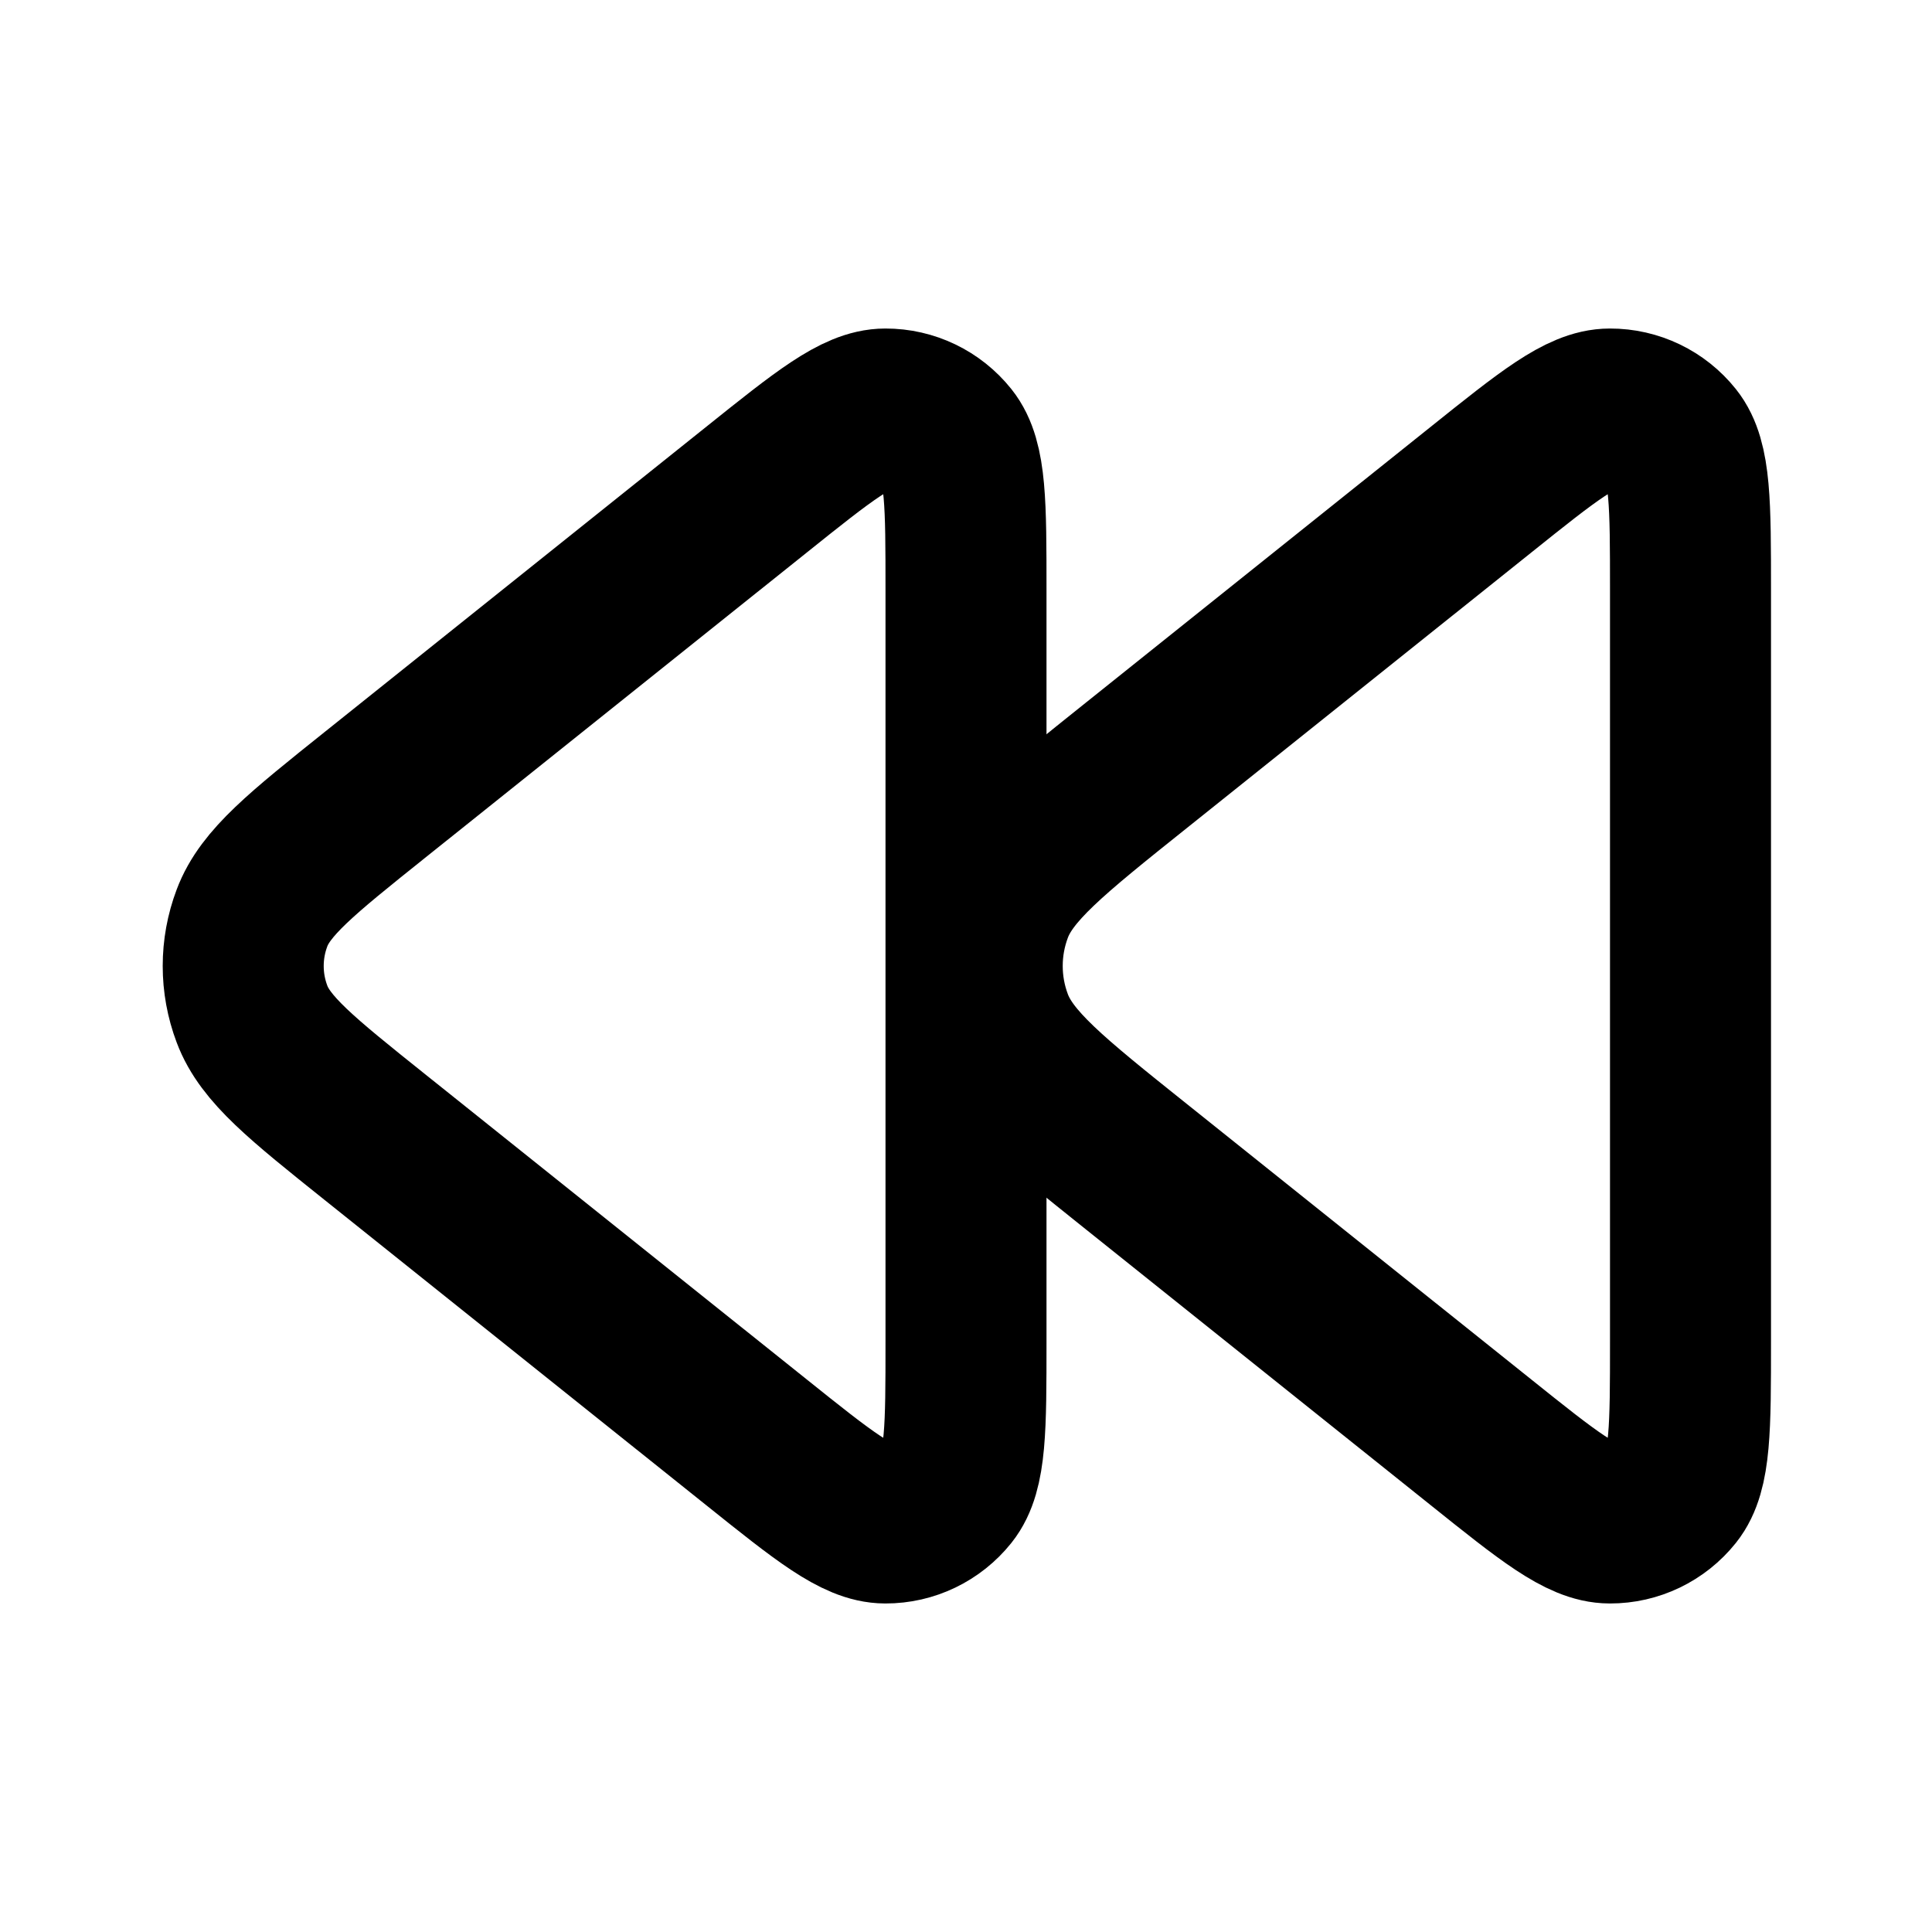
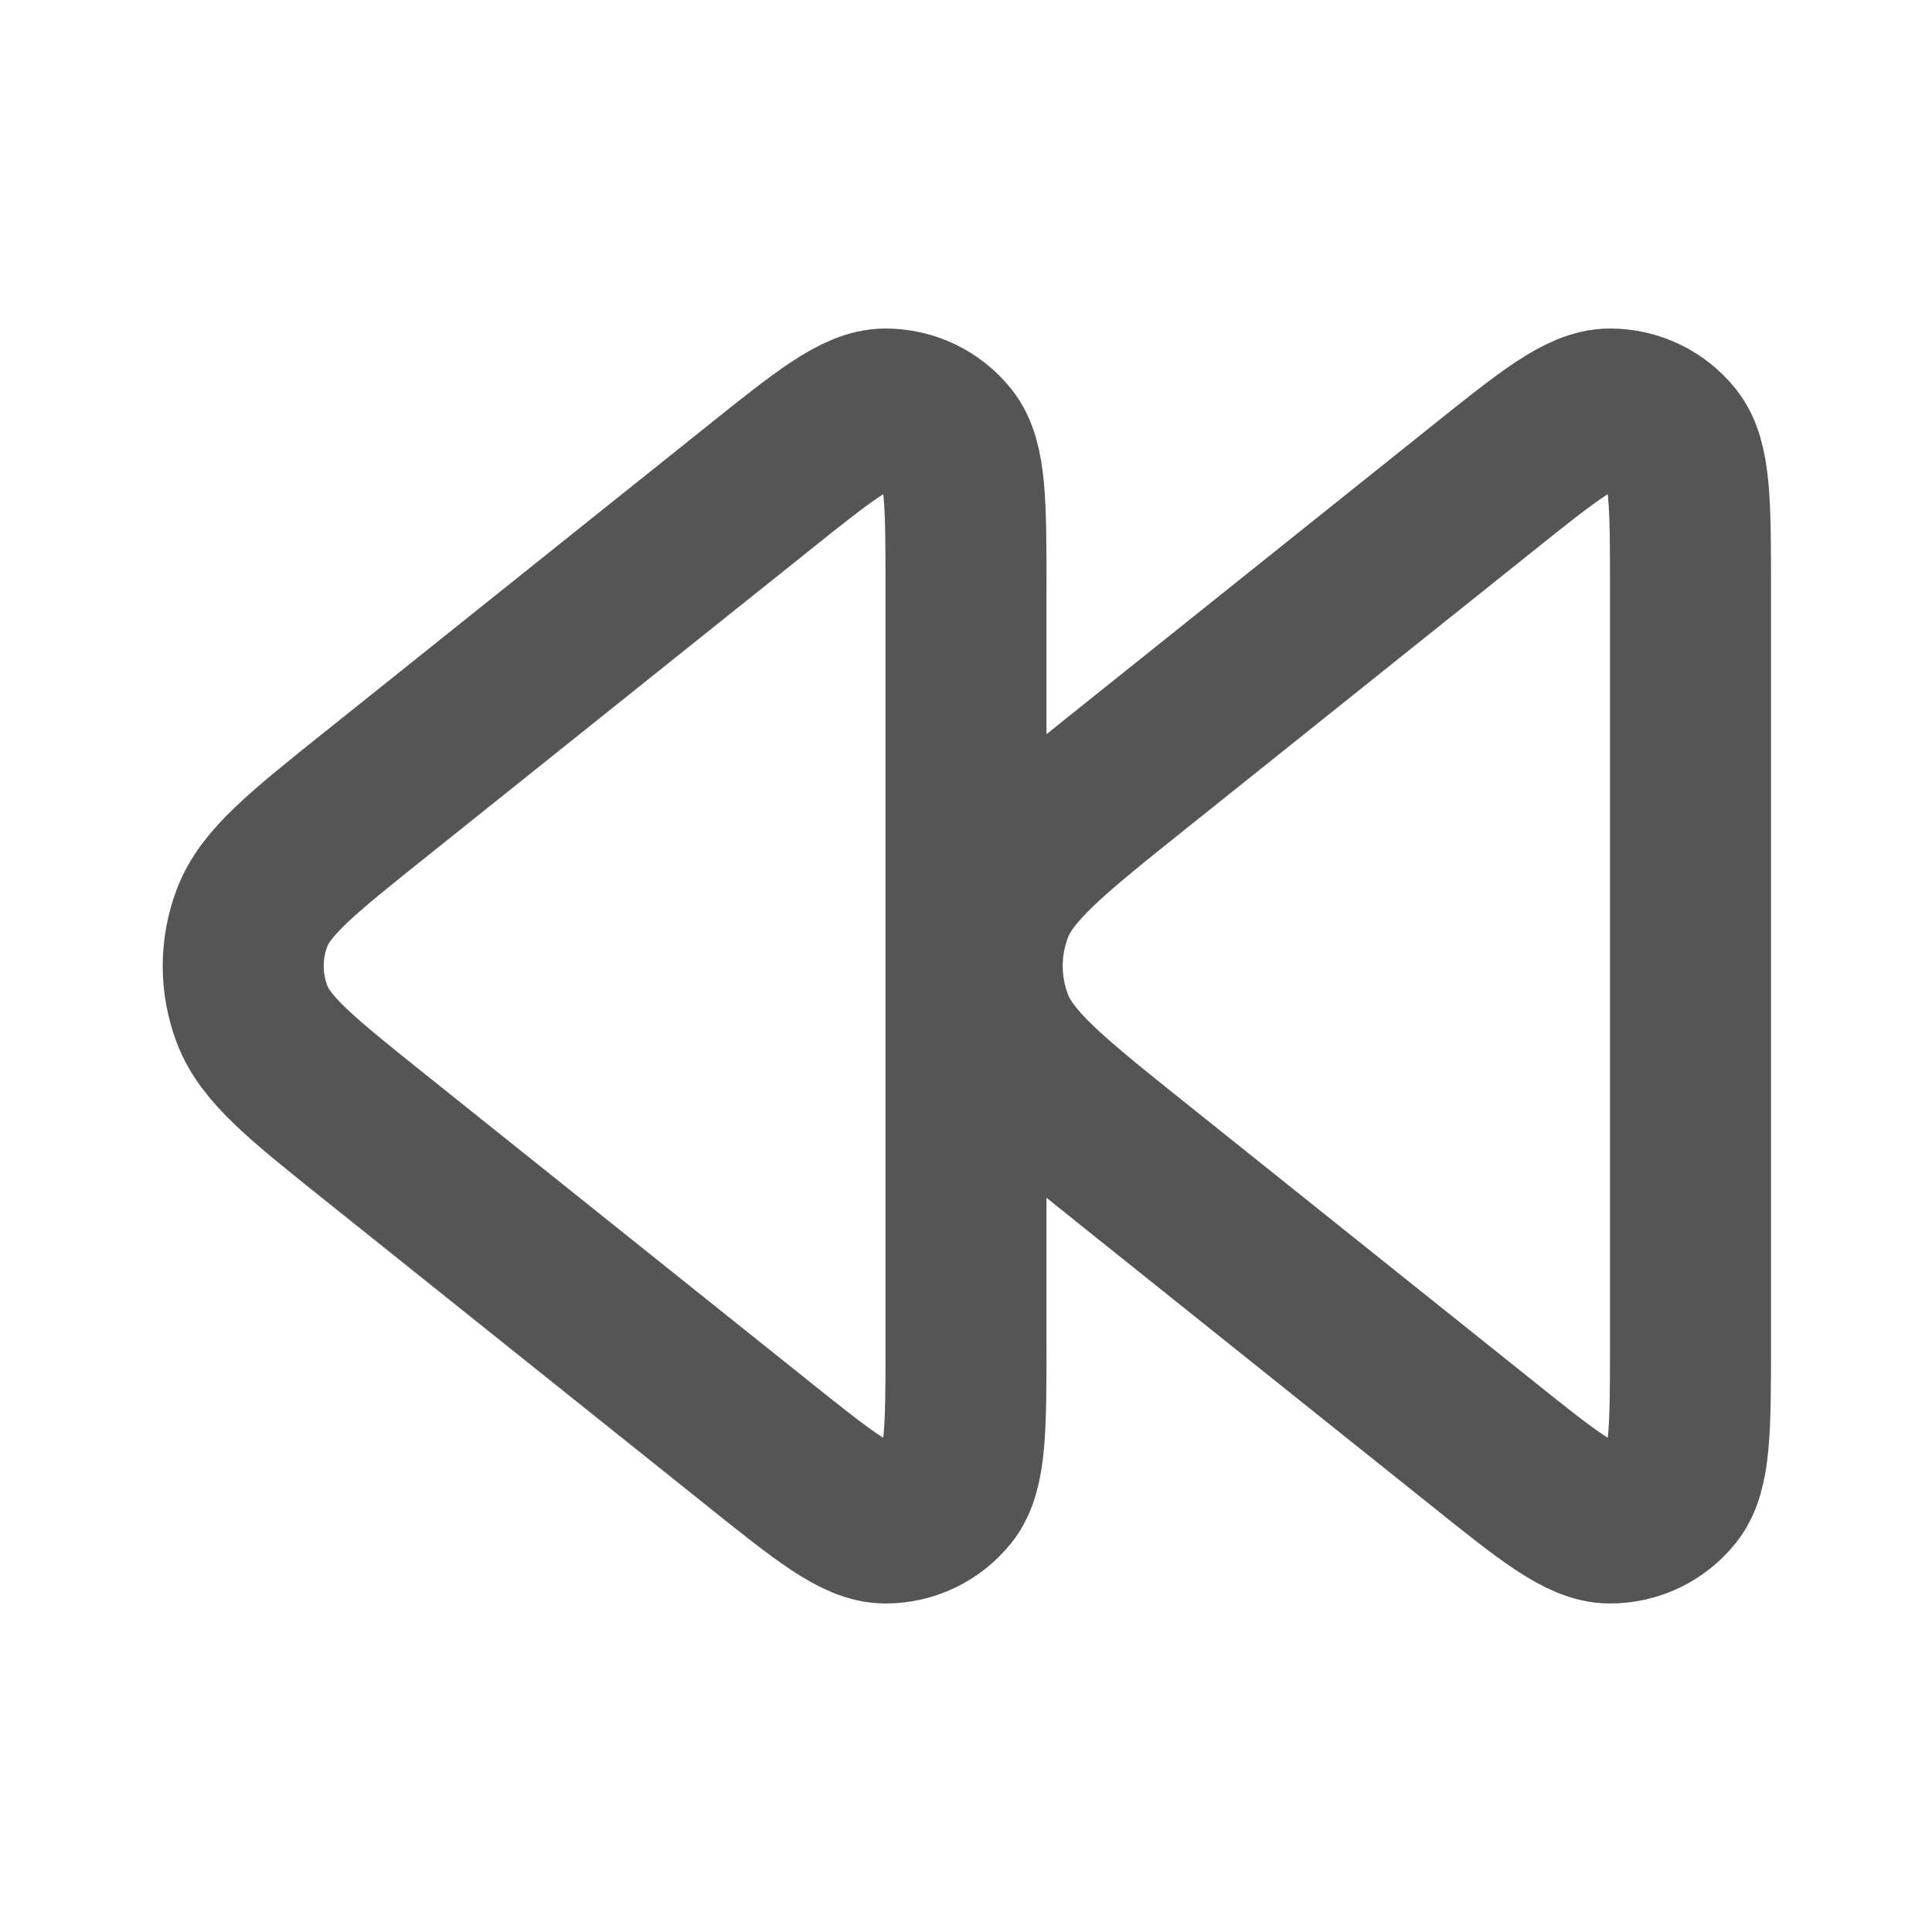
<svg xmlns="http://www.w3.org/2000/svg" width="800px" height="800px" viewBox="0 0 24 24" fill="none">
-   <path d="M4.655 9.876C3.748 10.602 3.294 10.965 3.13 11.404C2.985 11.788 2.985 12.212 3.13 12.596C3.294 13.035 3.748 13.398 4.655 14.124L9.401 17.92C10.233 18.586 10.649 18.919 10.999 18.919C11.304 18.92 11.592 18.781 11.782 18.543C12 18.27 12 17.737 12 16.671V7.329C12 6.263 12 5.73 11.782 5.457C11.592 5.219 11.304 5.08 10.999 5.081C10.649 5.081 10.233 5.414 9.401 6.08L4.655 9.876Z" stroke="#000000" stroke-width="2" stroke-linejoin="round" />
-   <path d="M14.124 9.501C13.056 10.355 12.522 10.782 12.329 11.298C12.159 11.751 12.159 12.249 12.329 12.701C12.522 13.217 13.056 13.645 14.124 14.499L18.401 17.92C19.233 18.586 19.649 18.919 19.999 18.919C20.304 18.92 20.592 18.781 20.782 18.543C21 18.27 21 17.737 21 16.671V7.329C21 6.263 21 5.73 20.782 5.457C20.592 5.219 20.304 5.08 19.999 5.081C19.649 5.081 19.233 5.414 18.401 6.08L14.124 9.501Z" stroke="#000000" stroke-width="2" stroke-linejoin="round" />
+   <path d="M4.655 9.876C3.748 10.602 3.294 10.965 3.13 11.404C2.985 11.788 2.985 12.212 3.13 12.596C3.294 13.035 3.748 13.398 4.655 14.124L9.401 17.92C10.233 18.586 10.649 18.919 10.999 18.919C11.304 18.92 11.592 18.781 11.782 18.543C12 18.27 12 17.737 12 16.671V7.329C12 6.263 12 5.73 11.782 5.457C11.592 5.219 11.304 5.08 10.999 5.081C10.649 5.081 10.233 5.414 9.401 6.08L4.655 9.876Z" stroke="#555" stroke-width="2" stroke-linejoin="round" />
+   <path d="M14.124 9.501C13.056 10.355 12.522 10.782 12.329 11.298C12.159 11.751 12.159 12.249 12.329 12.701C12.522 13.217 13.056 13.645 14.124 14.499L18.401 17.92C19.233 18.586 19.649 18.919 19.999 18.919C20.304 18.92 20.592 18.781 20.782 18.543C21 18.27 21 17.737 21 16.671V7.329C21 6.263 21 5.73 20.782 5.457C20.592 5.219 20.304 5.08 19.999 5.081C19.649 5.081 19.233 5.414 18.401 6.08L14.124 9.501Z" stroke="#555" stroke-width="2" stroke-linejoin="round" />
</svg>
